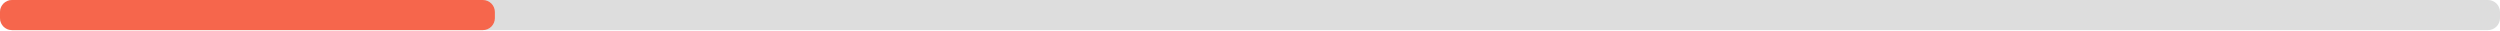
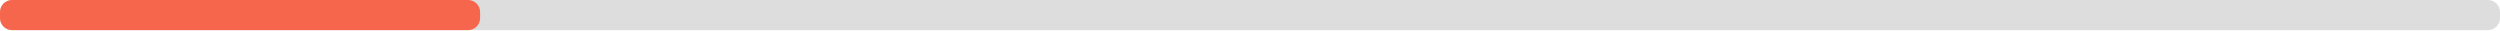
<svg xmlns="http://www.w3.org/2000/svg" width="830" height="10">
  <g>
    <rect style="fill: #ddd;" height="10" width="830" rx="4" y="0" x="0" />
-     <rect style="fill: #f6664c;" height="10" width="164.3" rx="4" y="0" x="0" />
+     <rect style="fill: #f6664c;" height="10" width="159.4" rx="4" y="0" x="0" />
  </g>
</svg>
